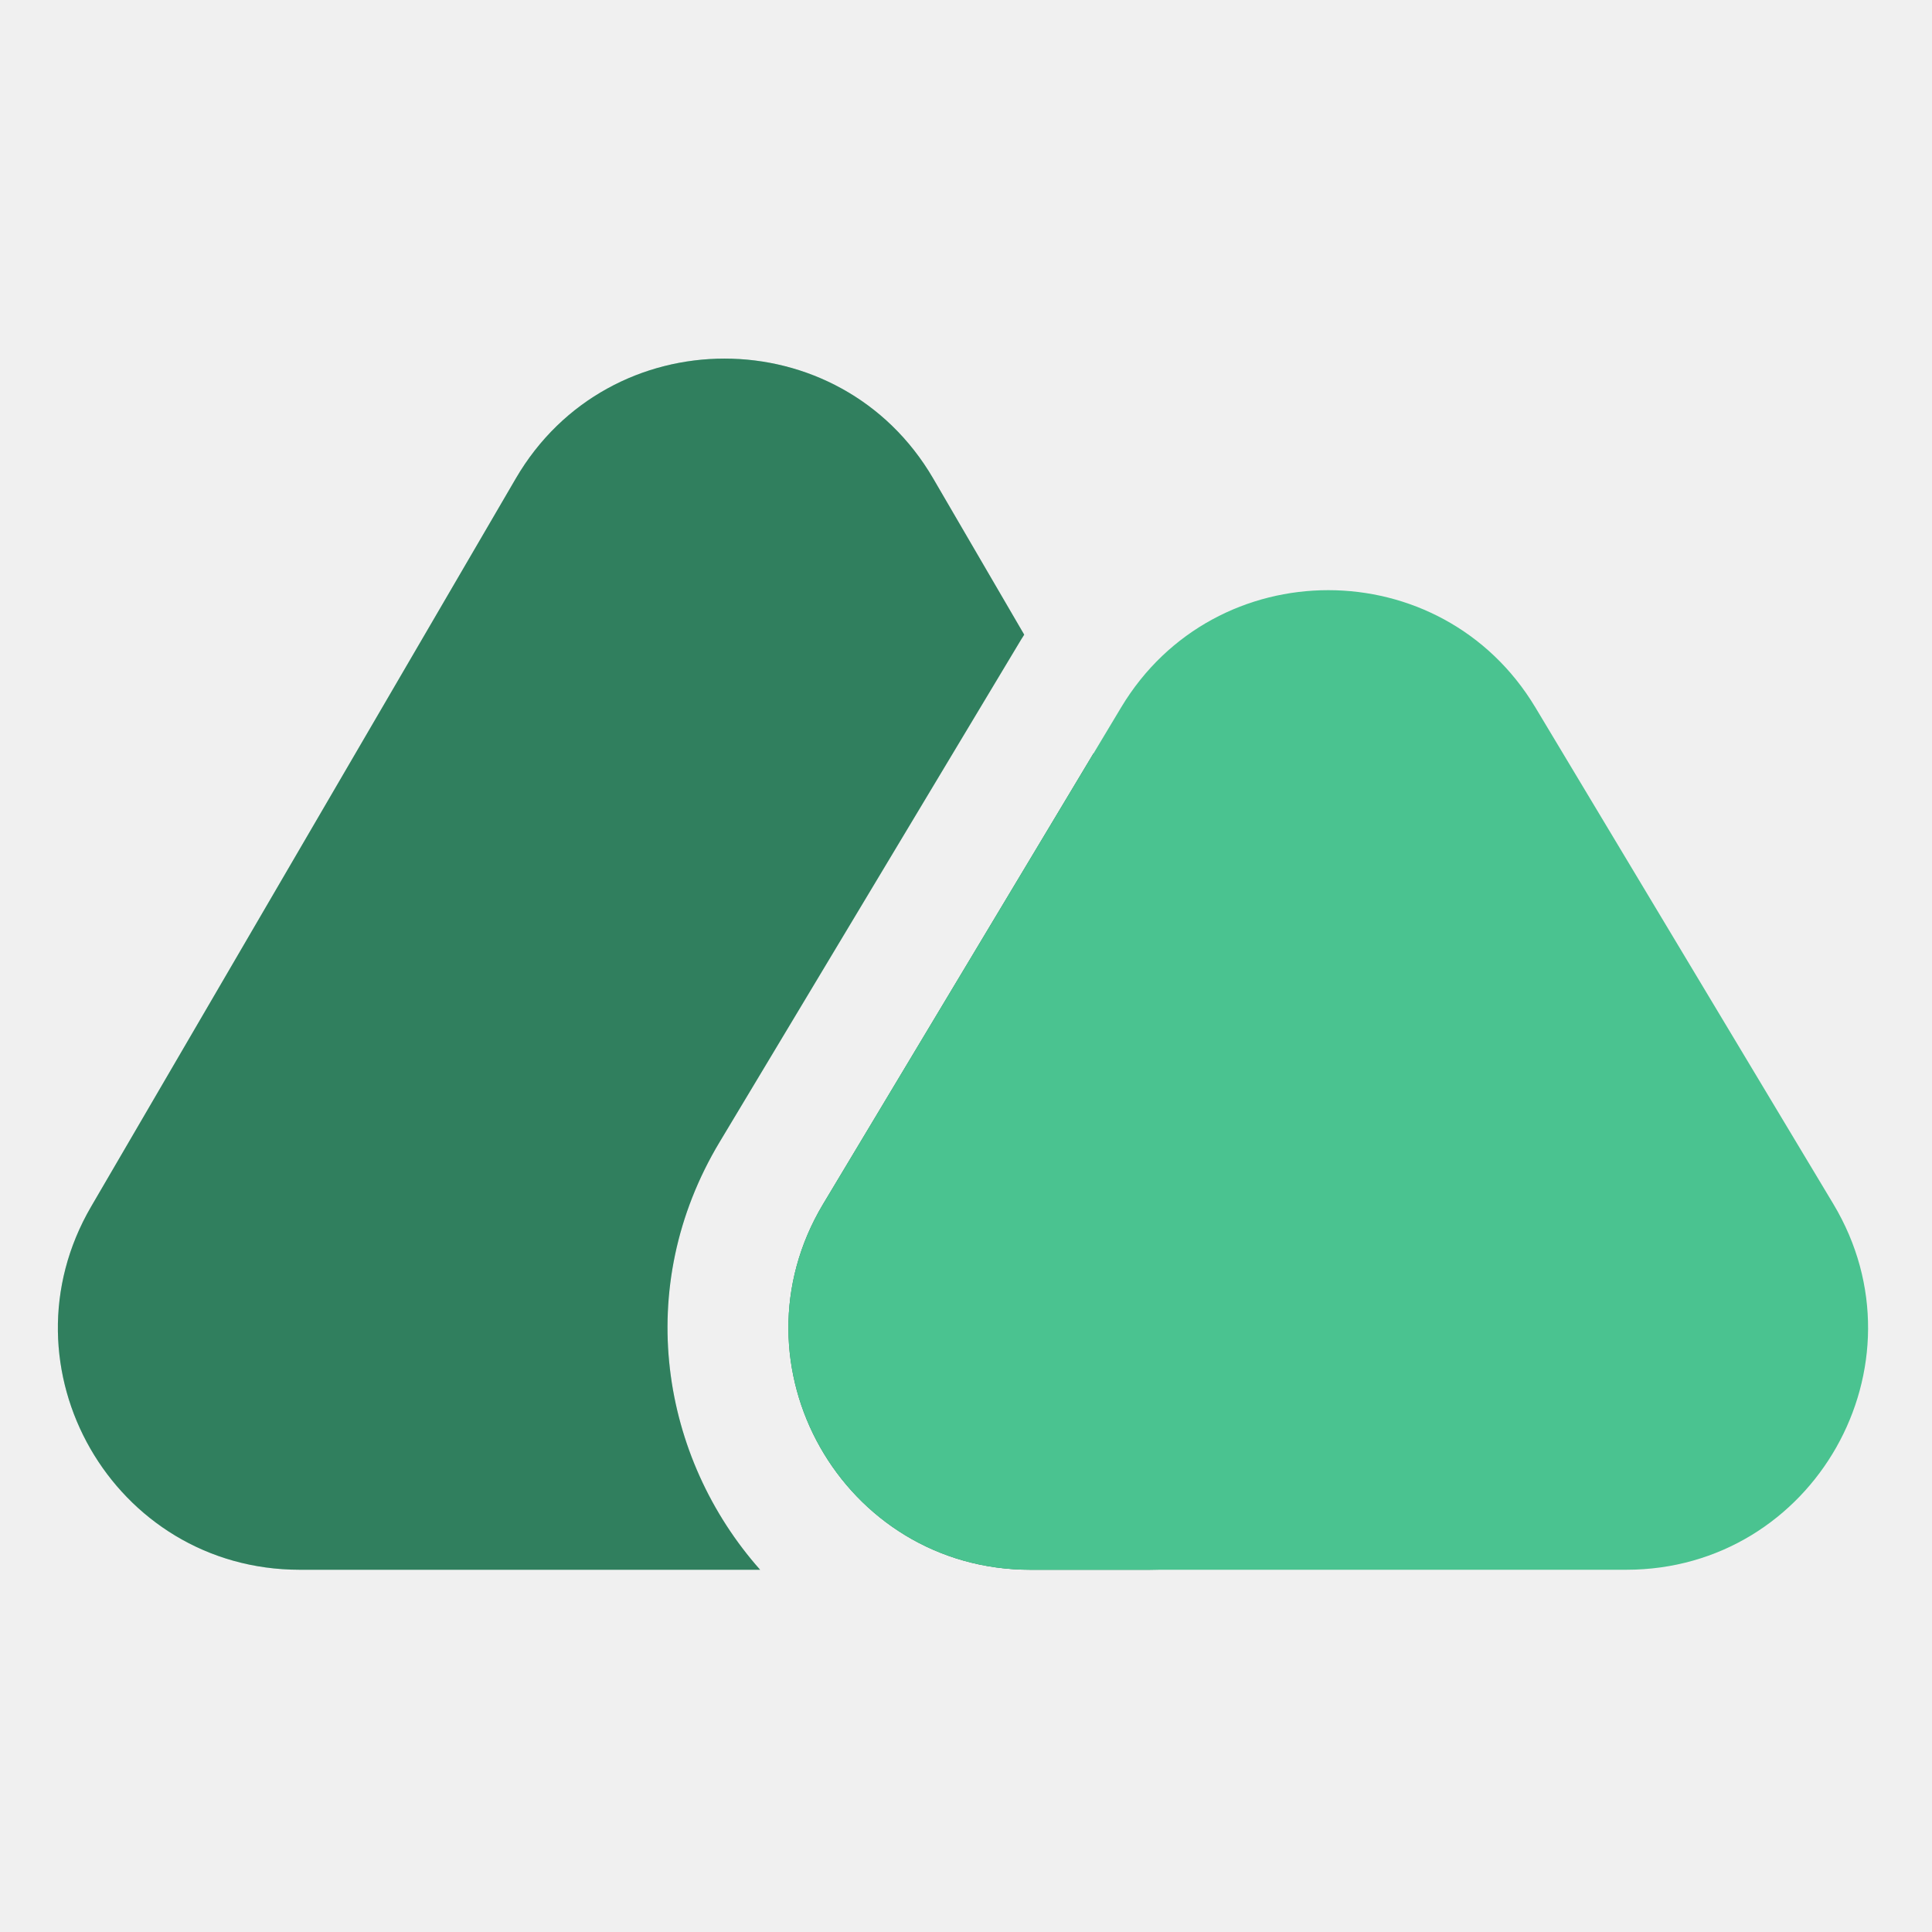
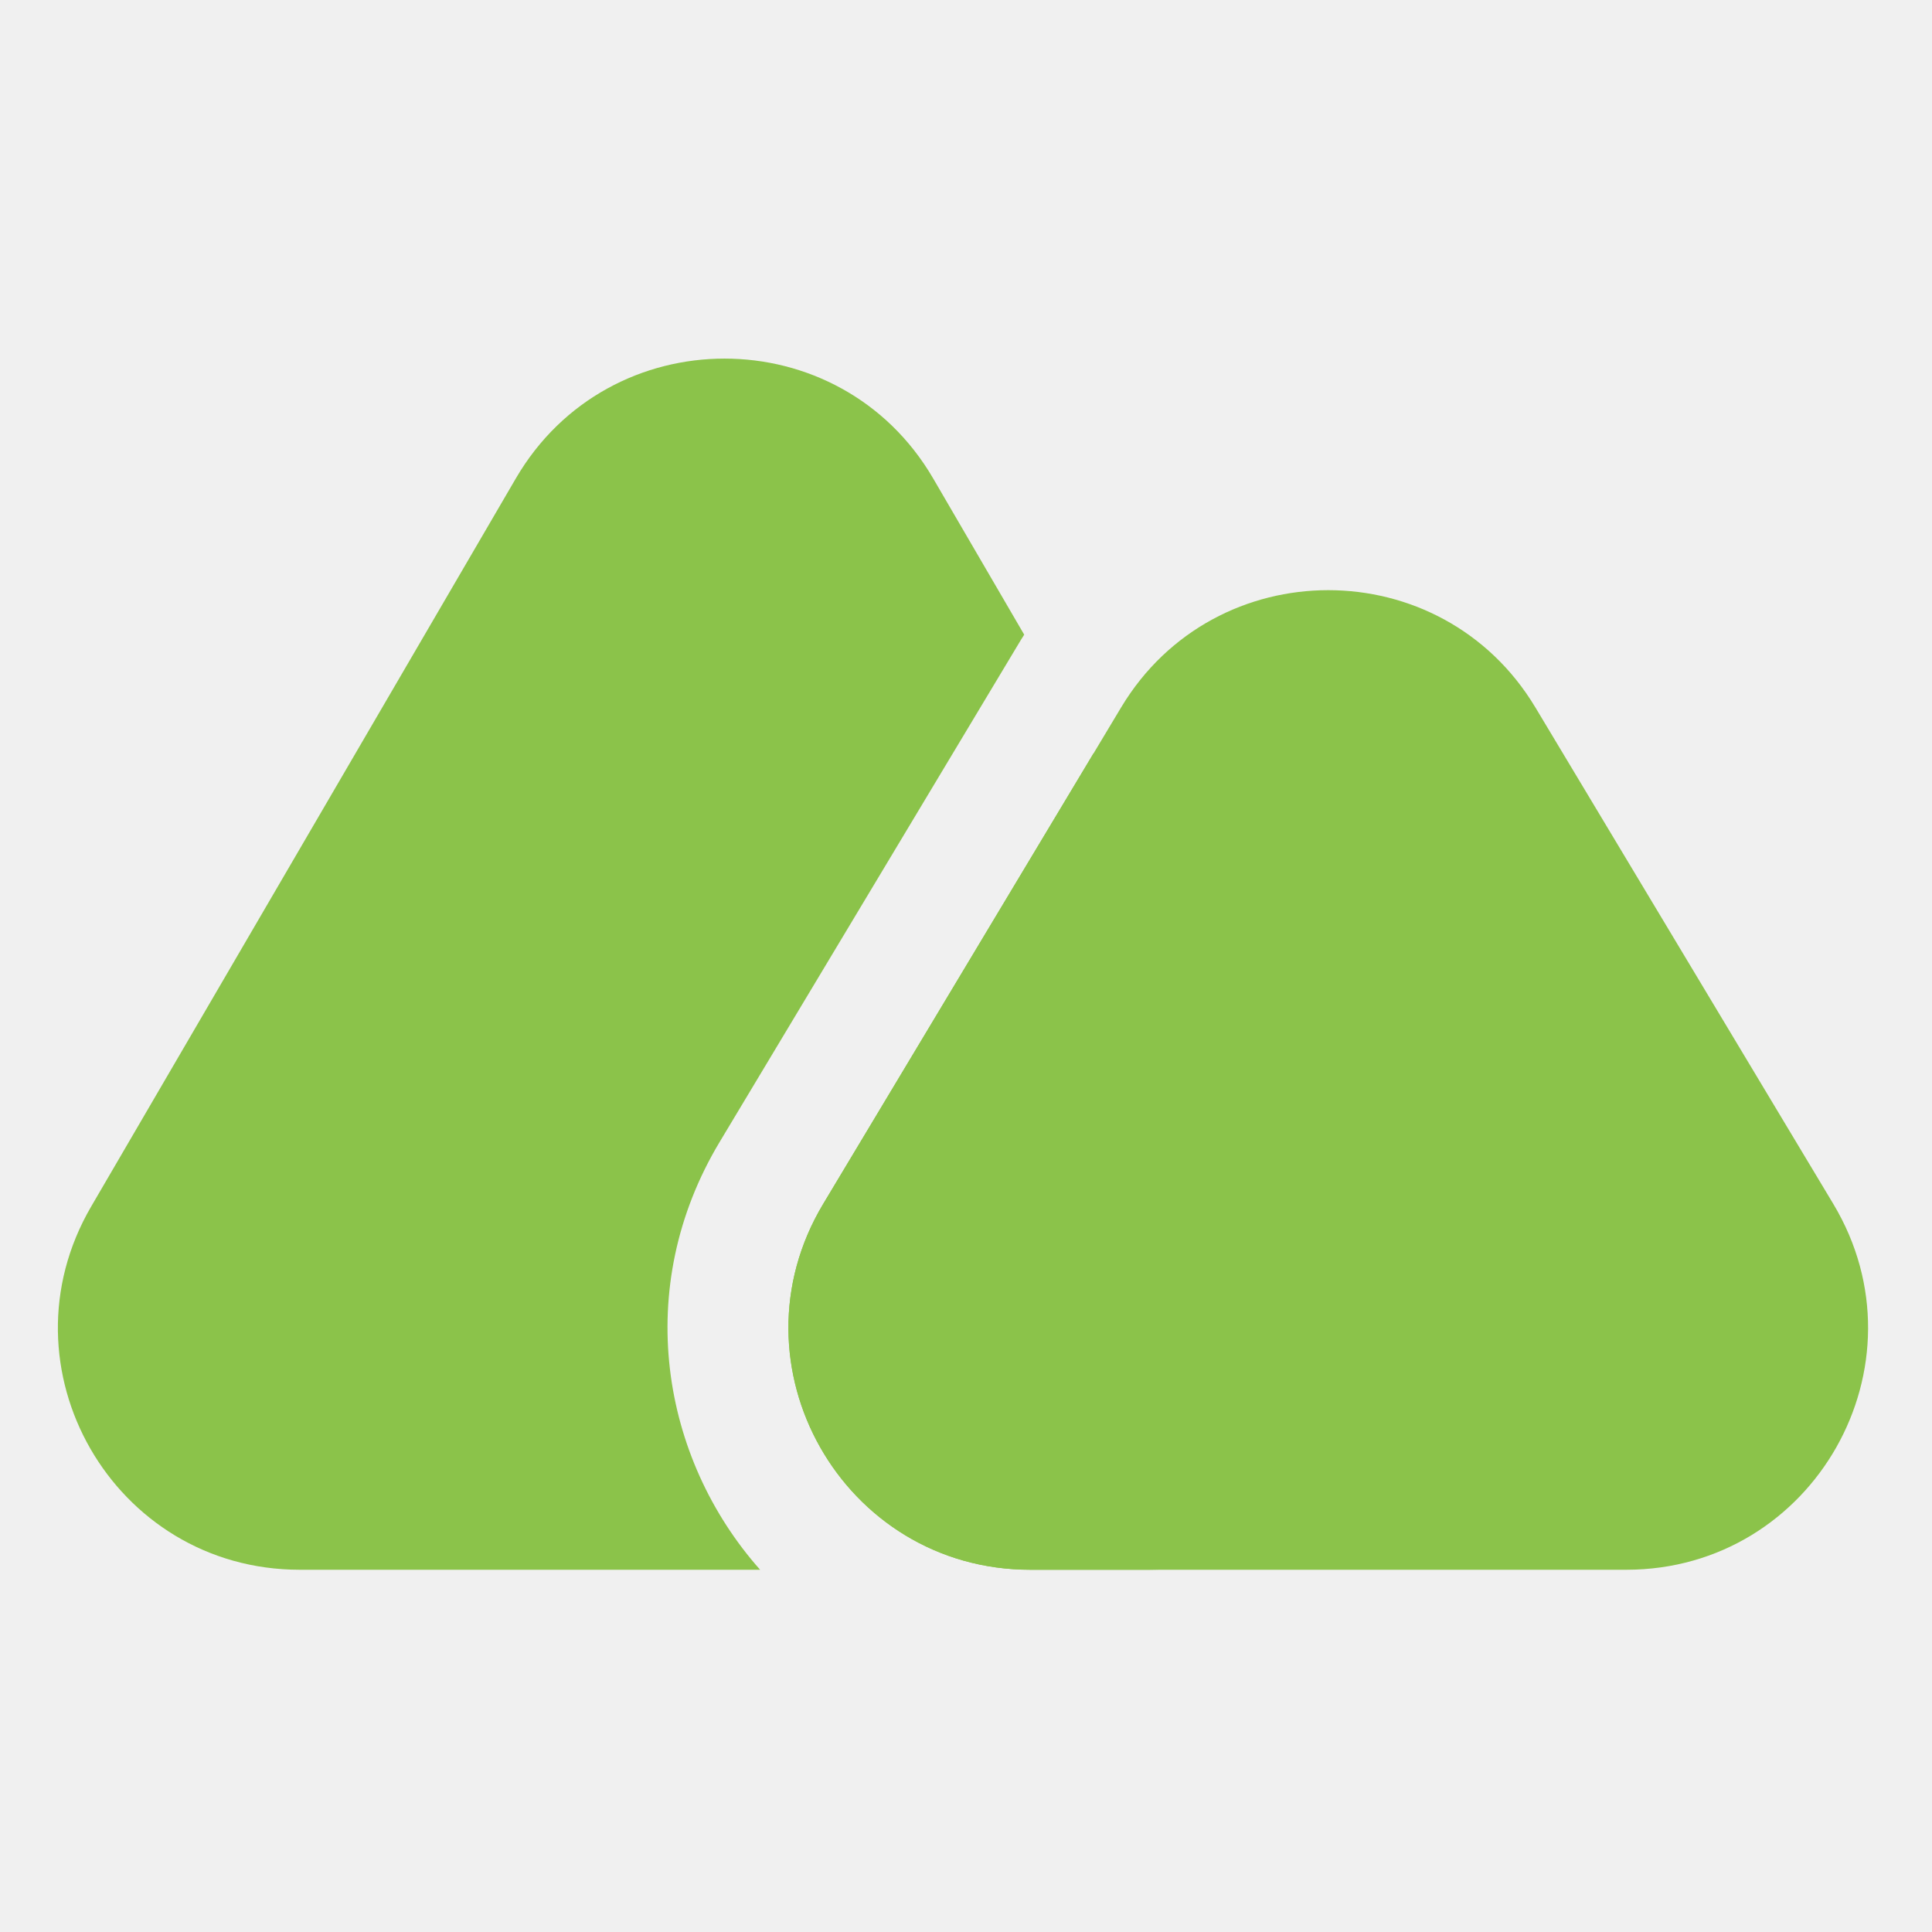
<svg xmlns="http://www.w3.org/2000/svg" width="16" height="16" viewBox="0 0 16 16" fill="none">
-   <g clip-path="url(#clip0_706_36)">
-     <path fill-rule="evenodd" clip-rule="evenodd" d="M4.272 3.962L0.755 9.992C-0.023 11.326 0.938 13 2.482 13H6.295C5.475 12.076 5.234 10.666 5.96 9.457L8.428 5.344C8.445 5.314 8.464 5.285 8.482 5.256L7.728 3.962C6.956 2.639 5.044 2.639 4.272 3.962ZM9.056 6.239L6.817 9.971C6.018 11.304 6.978 13 8.532 13H9.518C11.062 13 12.023 11.326 11.245 9.992L9.056 6.239Z" fill="#4AC390" />
-     <path fill-rule="evenodd" clip-rule="evenodd" d="M4.272 3.962L0.755 9.992C-0.023 11.326 0.938 13 2.482 13H6.295C5.475 12.076 5.234 10.666 5.96 9.457L8.428 5.344C8.445 5.314 8.464 5.285 8.482 5.256L7.728 3.962C6.956 2.639 5.044 2.639 4.272 3.962ZM9.056 6.239L6.817 9.971C6.018 11.304 6.978 13 8.532 13H9.518C11.062 13 12.023 11.326 11.245 9.992L9.056 6.239Z" fill="black" fill-opacity="0.35" />
-     <path d="M6.817 9.971L9.285 5.858C10.062 4.564 11.938 4.564 12.715 5.858L15.183 9.971C15.982 11.304 15.022 13 13.468 13H8.532C6.978 13 6.018 11.304 6.817 9.971Z" fill="#4AC390" />
+   <g clip-path="url(#clip0_821_1124)">
+     <path fill-rule="evenodd" clip-rule="evenodd" d="M4.272 3.962L0.755 9.992C-0.023 11.326 0.938 13 2.482 13H6.295C5.475 12.076 5.234 10.666 5.96 9.457L8.428 5.344C8.445 5.314 8.464 5.285 8.482 5.256L7.728 3.962C6.956 2.639 5.044 2.639 4.272 3.962ZM9.056 6.239L6.817 9.971C6.018 11.304 6.978 13 8.532 13H9.518C11.062 13 12.023 11.326 11.245 9.992L9.056 6.239Z" fill="#8BC34A" />
+     <path d="M6.817 9.971L9.285 5.858C10.062 4.564 11.938 4.564 12.715 5.858L15.183 9.971C15.982 11.304 15.022 13 13.468 13H8.532C6.978 13 6.018 11.304 6.817 9.971Z" fill="#8BC34A" />
  </g>
  <defs>
-     <clipPath id="clip0_706_36">
+     <clipPath id="clip0_821_1124">
      <rect width="16" height="16" fill="white" />
    </clipPath>
  </defs>
</svg>
